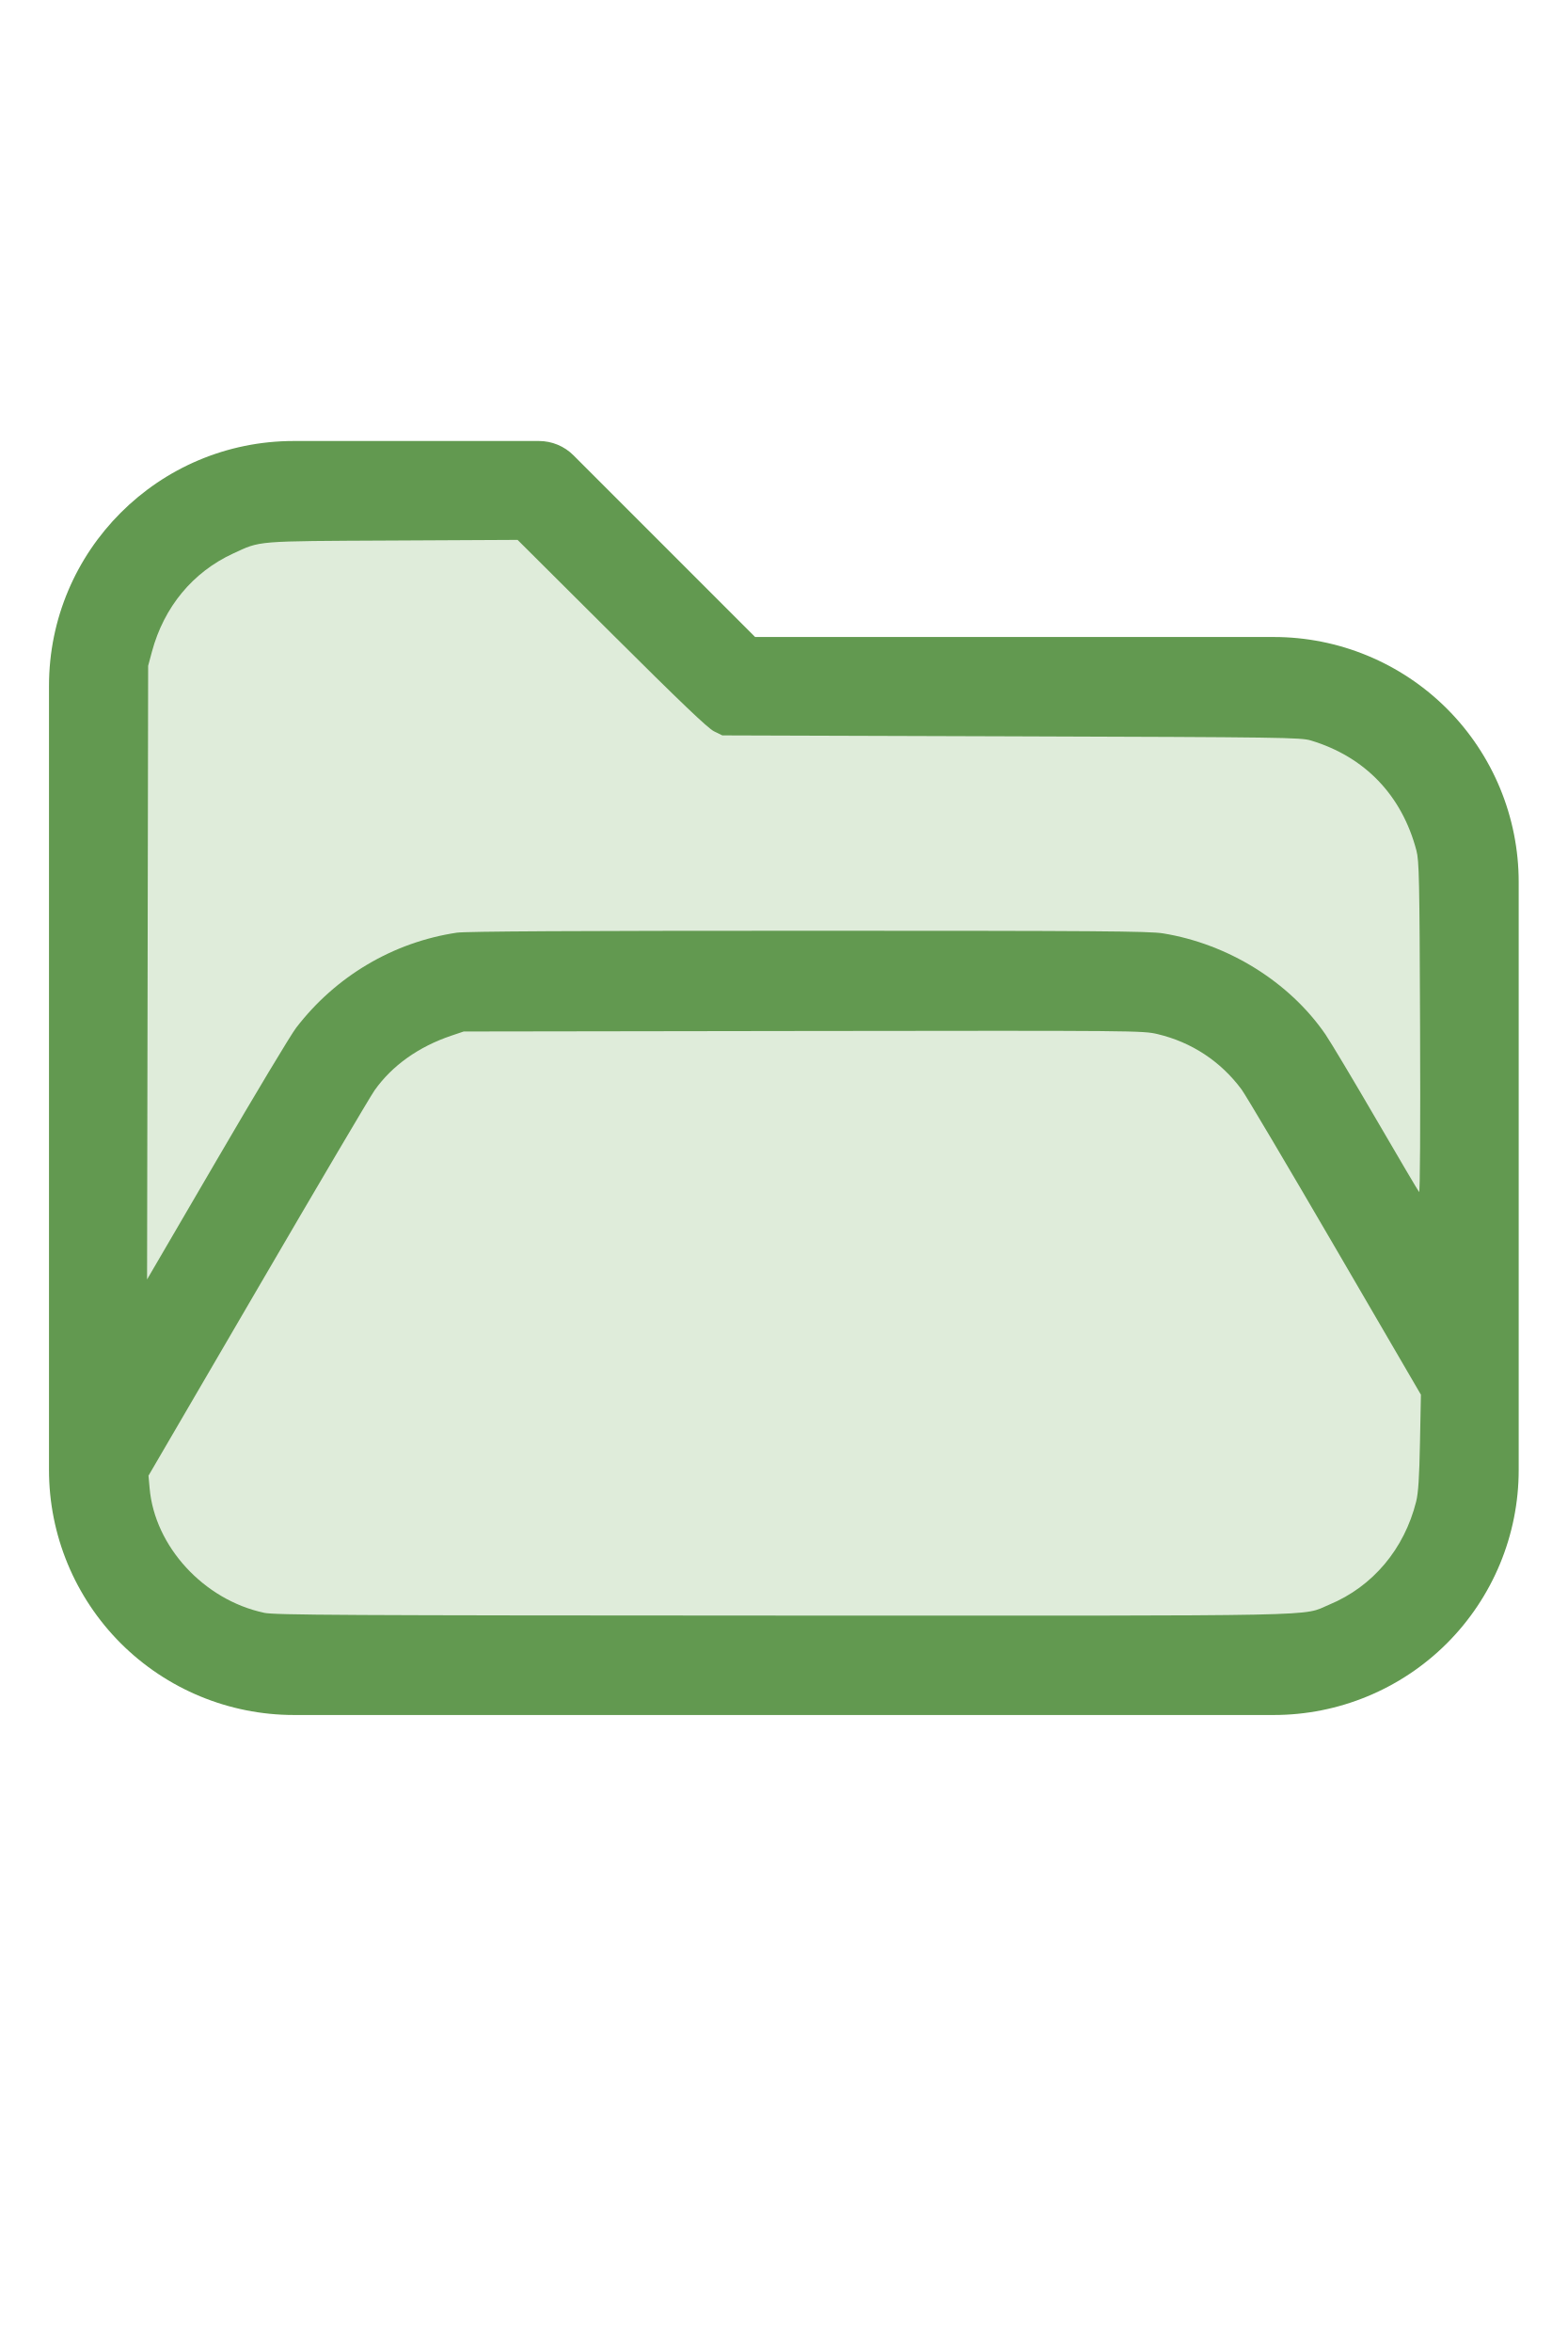
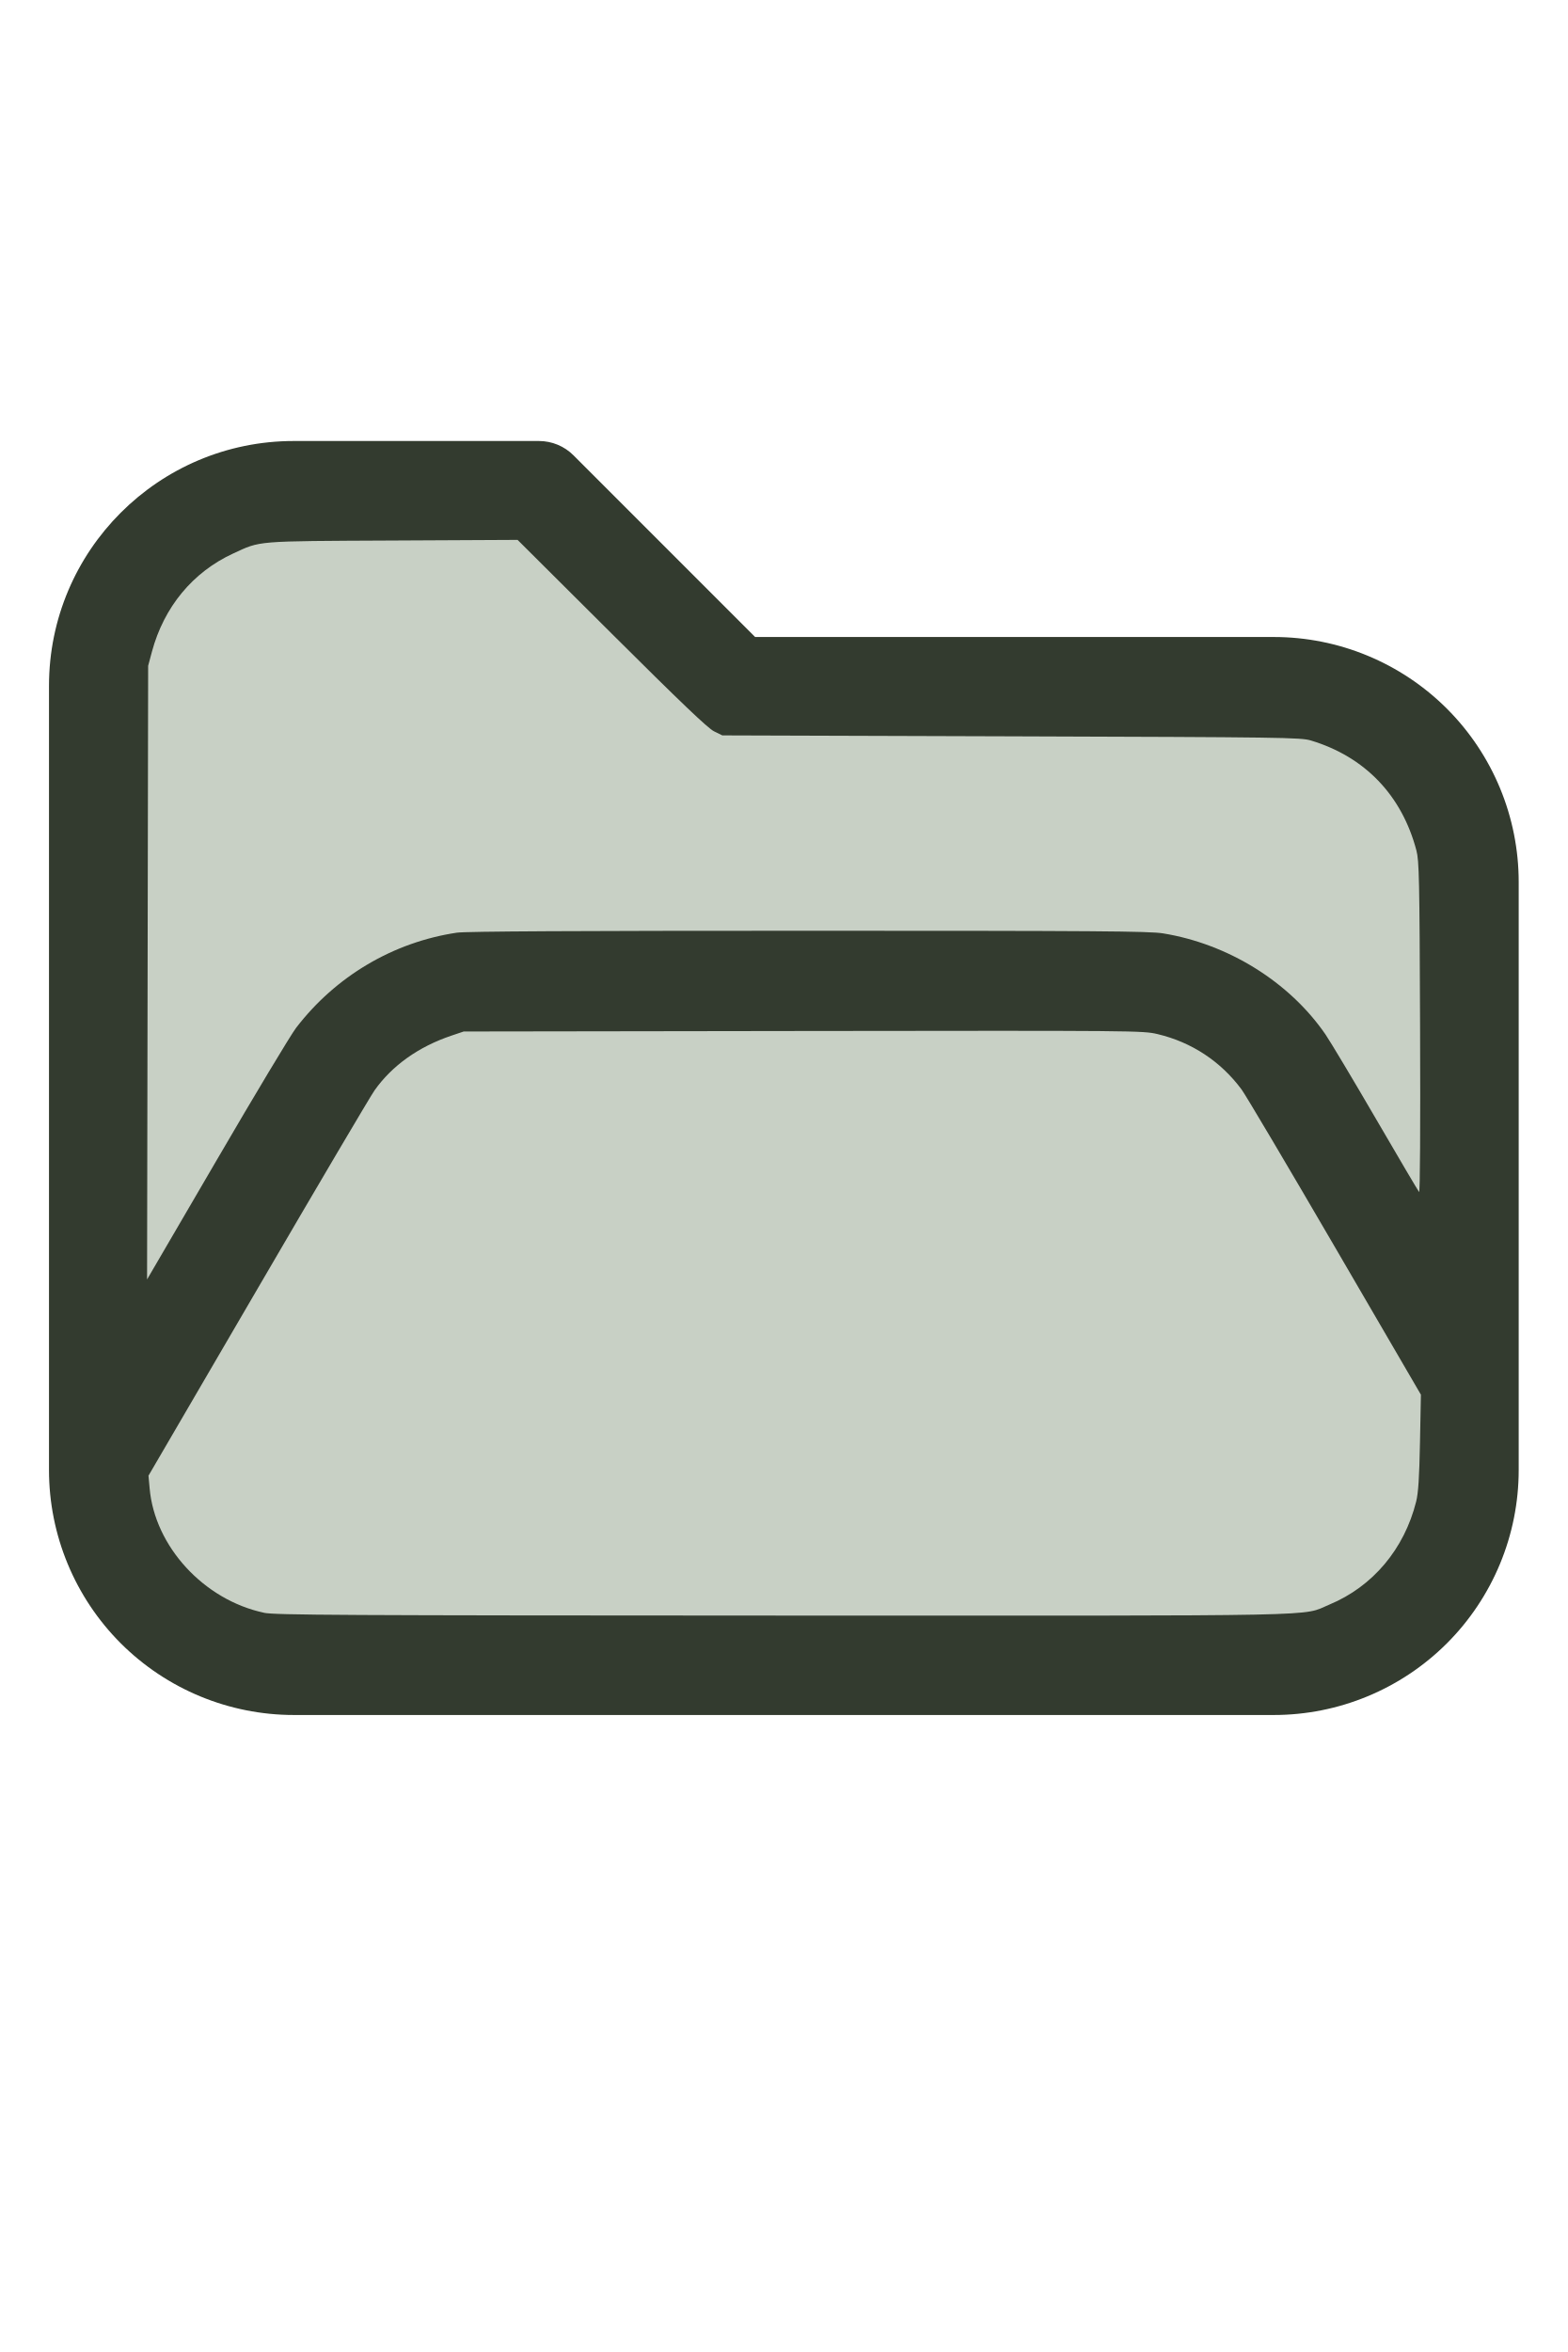
<svg xmlns="http://www.w3.org/2000/svg" version="1.1" width="16" height="24" viewBox="0 0 32 32" xml:space="preserve">
-   <g style="fill:#629950;">
+   <g style="fill:#333B2F;">
    <path d="M1,5.998l0,16.002c-0,1.326 0.527,2.598 1.464,3.536c0.938,0.937 2.21,1.464 3.536,1.464c5.322,0 14.678,-0 20,0c1.326,0 2.598,-0.527 3.536,-1.464c0.937,-0.938 1.464,-2.21 1.464,-3.536c0,-3.486 0,-8.514 0,-12c0,-1.326 -0.527,-2.598 -1.464,-3.536c-0.938,-0.937 -2.21,-1.464 -3.536,-1.464c-0,0 -10.586,0 -10.586,0c0,-0 -3.707,-3.707 -3.707,-3.707c-0.187,-0.188 -0.442,-0.293 -0.707,-0.293l-5.002,0c-2.76,0 -4.998,2.238 -4.998,4.998Zm28,14.415l-3.456,-5.925c-0.538,-0.921 -1.524,-1.488 -2.591,-1.488c-0,0 -12.905,0 -12.906,0c-1.067,0 -2.053,0.567 -2.591,1.488l-4.453,7.635c0.03,0.751 0.342,1.465 0.876,1.998c0.562,0.563 1.325,0.879 2.121,0.879l20,0c0.796,0 1.559,-0.316 2.121,-0.879c0.563,-0.562 0.879,-1.325 0.879,-2.121l0,-1.587Zm0,-3.969l0,-6.444c0,-0.796 -0.316,-1.559 -0.879,-2.121c-0.562,-0.563 -1.325,-0.879 -2.121,-0.879c-7.738,0 -11,0 -11,0c-0.265,0 -0.52,-0.105 -0.707,-0.293c-0,0 -3.707,-3.707 -3.707,-3.707c-0,0 -4.588,0 -4.588,0c-1.656,0 -2.998,1.342 -2.998,2.998l0,12.16l2.729,-4.677c0.896,-1.536 2.54,-2.481 4.318,-2.481c3.354,0 9.552,0 12.906,0c1.778,0 3.422,0.945 4.318,2.481l1.729,2.963Z" id="path2" />
  </g>
-   <g style="fill:#DFECDA;stroke-width:0;">
+   <g style="fill:#C8D0C5;stroke-width:0;">
    <path d="M 5.388,24.913 C 4.16,24.651 3.157,23.559 3.054,22.371 L 3.031,22.116 5.261,18.294 C 6.487,16.191 7.56,14.373 7.645,14.253 8.004,13.746 8.542,13.363 9.21,13.137 l 0.255,-0.086 6.929,-0.01 c 6.805,-0.009 6.935,-0.008 7.234,0.063 0.696,0.165 1.29,0.557 1.715,1.13 0.082,0.11 0.939,1.557 1.905,3.215 l 1.756,3.014 -0.019,0.972 c -0.014,0.725 -0.034,1.032 -0.078,1.209 -0.243,0.971 -0.887,1.735 -1.772,2.103 -0.588,0.244 0.247,0.227 -11.162,0.224 -9.028,-0.003 -10.364,-0.01 -10.586,-0.057 z" id="path199" />
    <path d="M 3.013,11.85 3.024,5.588 3.102,5.297 C 3.348,4.386 3.936,3.676 4.757,3.297 5.329,3.033 5.181,3.045 8.013,3.031 l 2.552,-0.013 1.919,1.911 c 1.404,1.398 1.964,1.933 2.089,1.995 l 0.171,0.084 5.898,0.019 c 5.553,0.018 5.91,0.023 6.116,0.085 1.102,0.332 1.857,1.118 2.154,2.244 0.056,0.214 0.064,0.564 0.075,3.622 0.008,2.032 -5.42e-4,3.371 -0.02,3.349 -0.018,-0.02 -0.414,-0.691 -0.88,-1.492 -0.466,-0.801 -0.931,-1.578 -1.033,-1.727 -0.736,-1.069 -1.984,-1.844 -3.316,-2.06 -0.28,-0.045 -1.345,-0.053 -7.239,-0.053 -4.714,-1.09e-4 -6.993,0.012 -7.172,0.039 -1.3,0.193 -2.477,0.89 -3.284,1.944 -0.108,0.141 -0.836,1.353 -1.618,2.695 L 3.002,18.111 Z" id="path201" />
  </g>
</svg>
